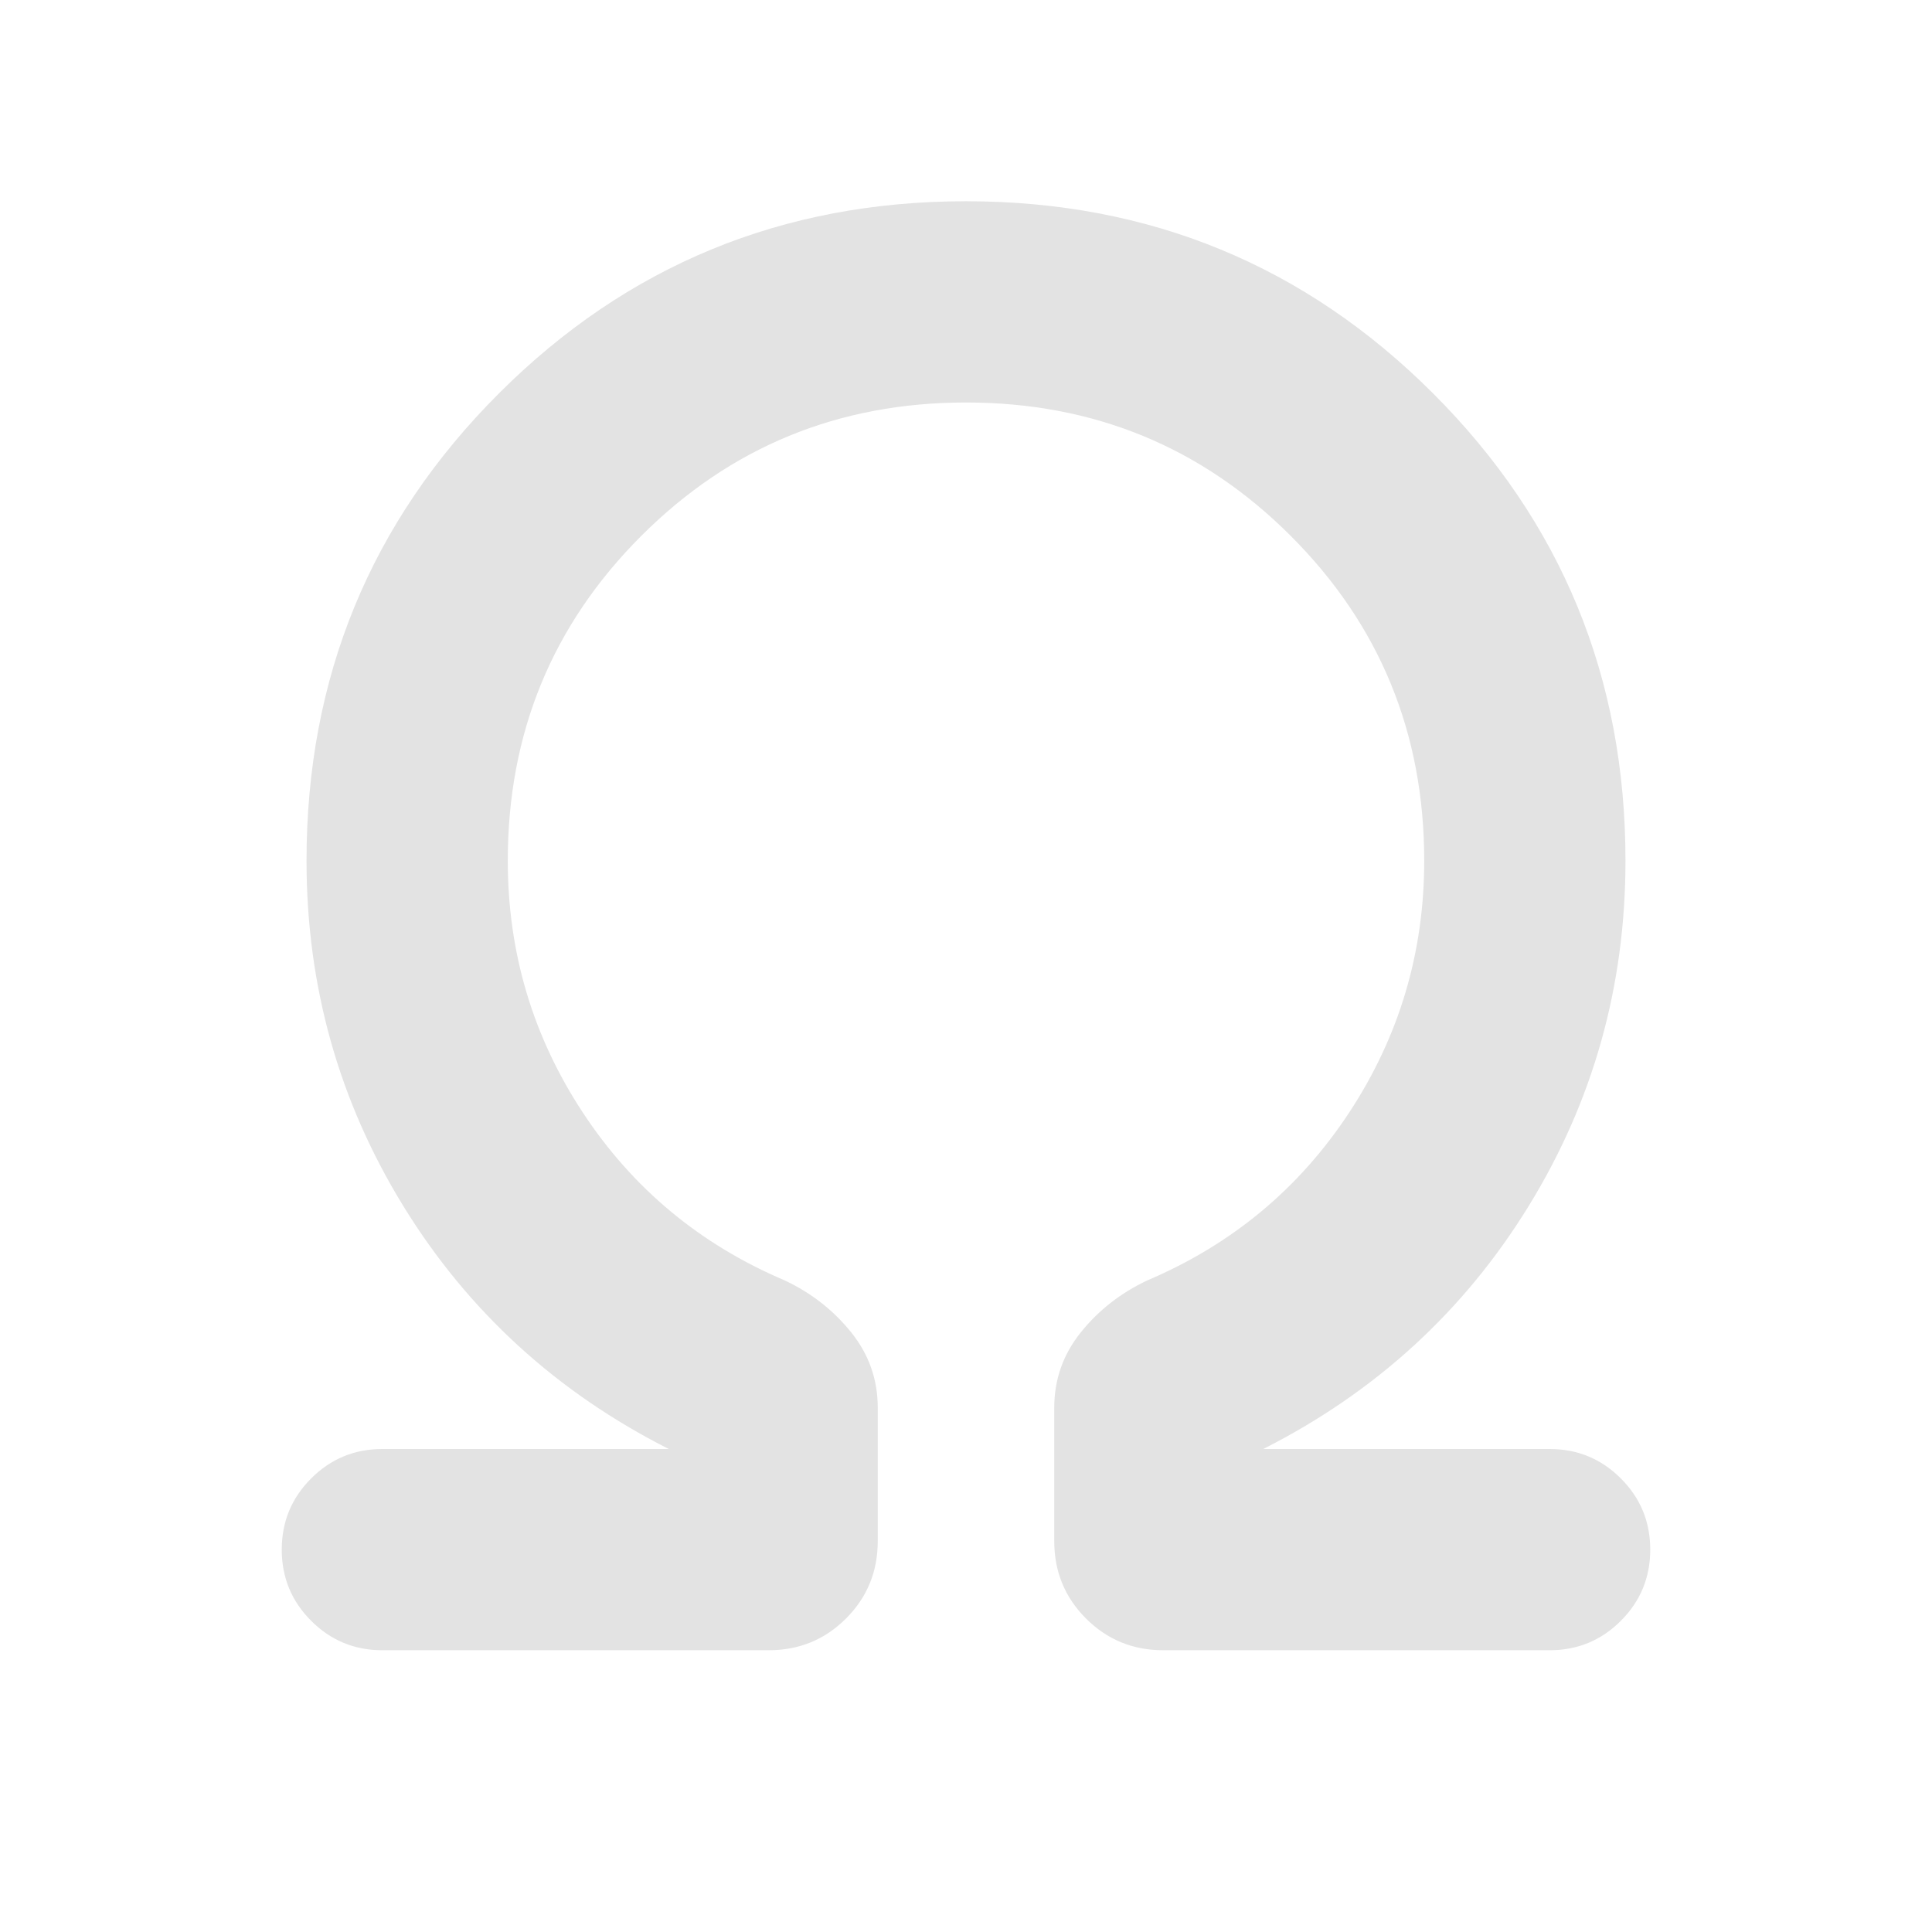
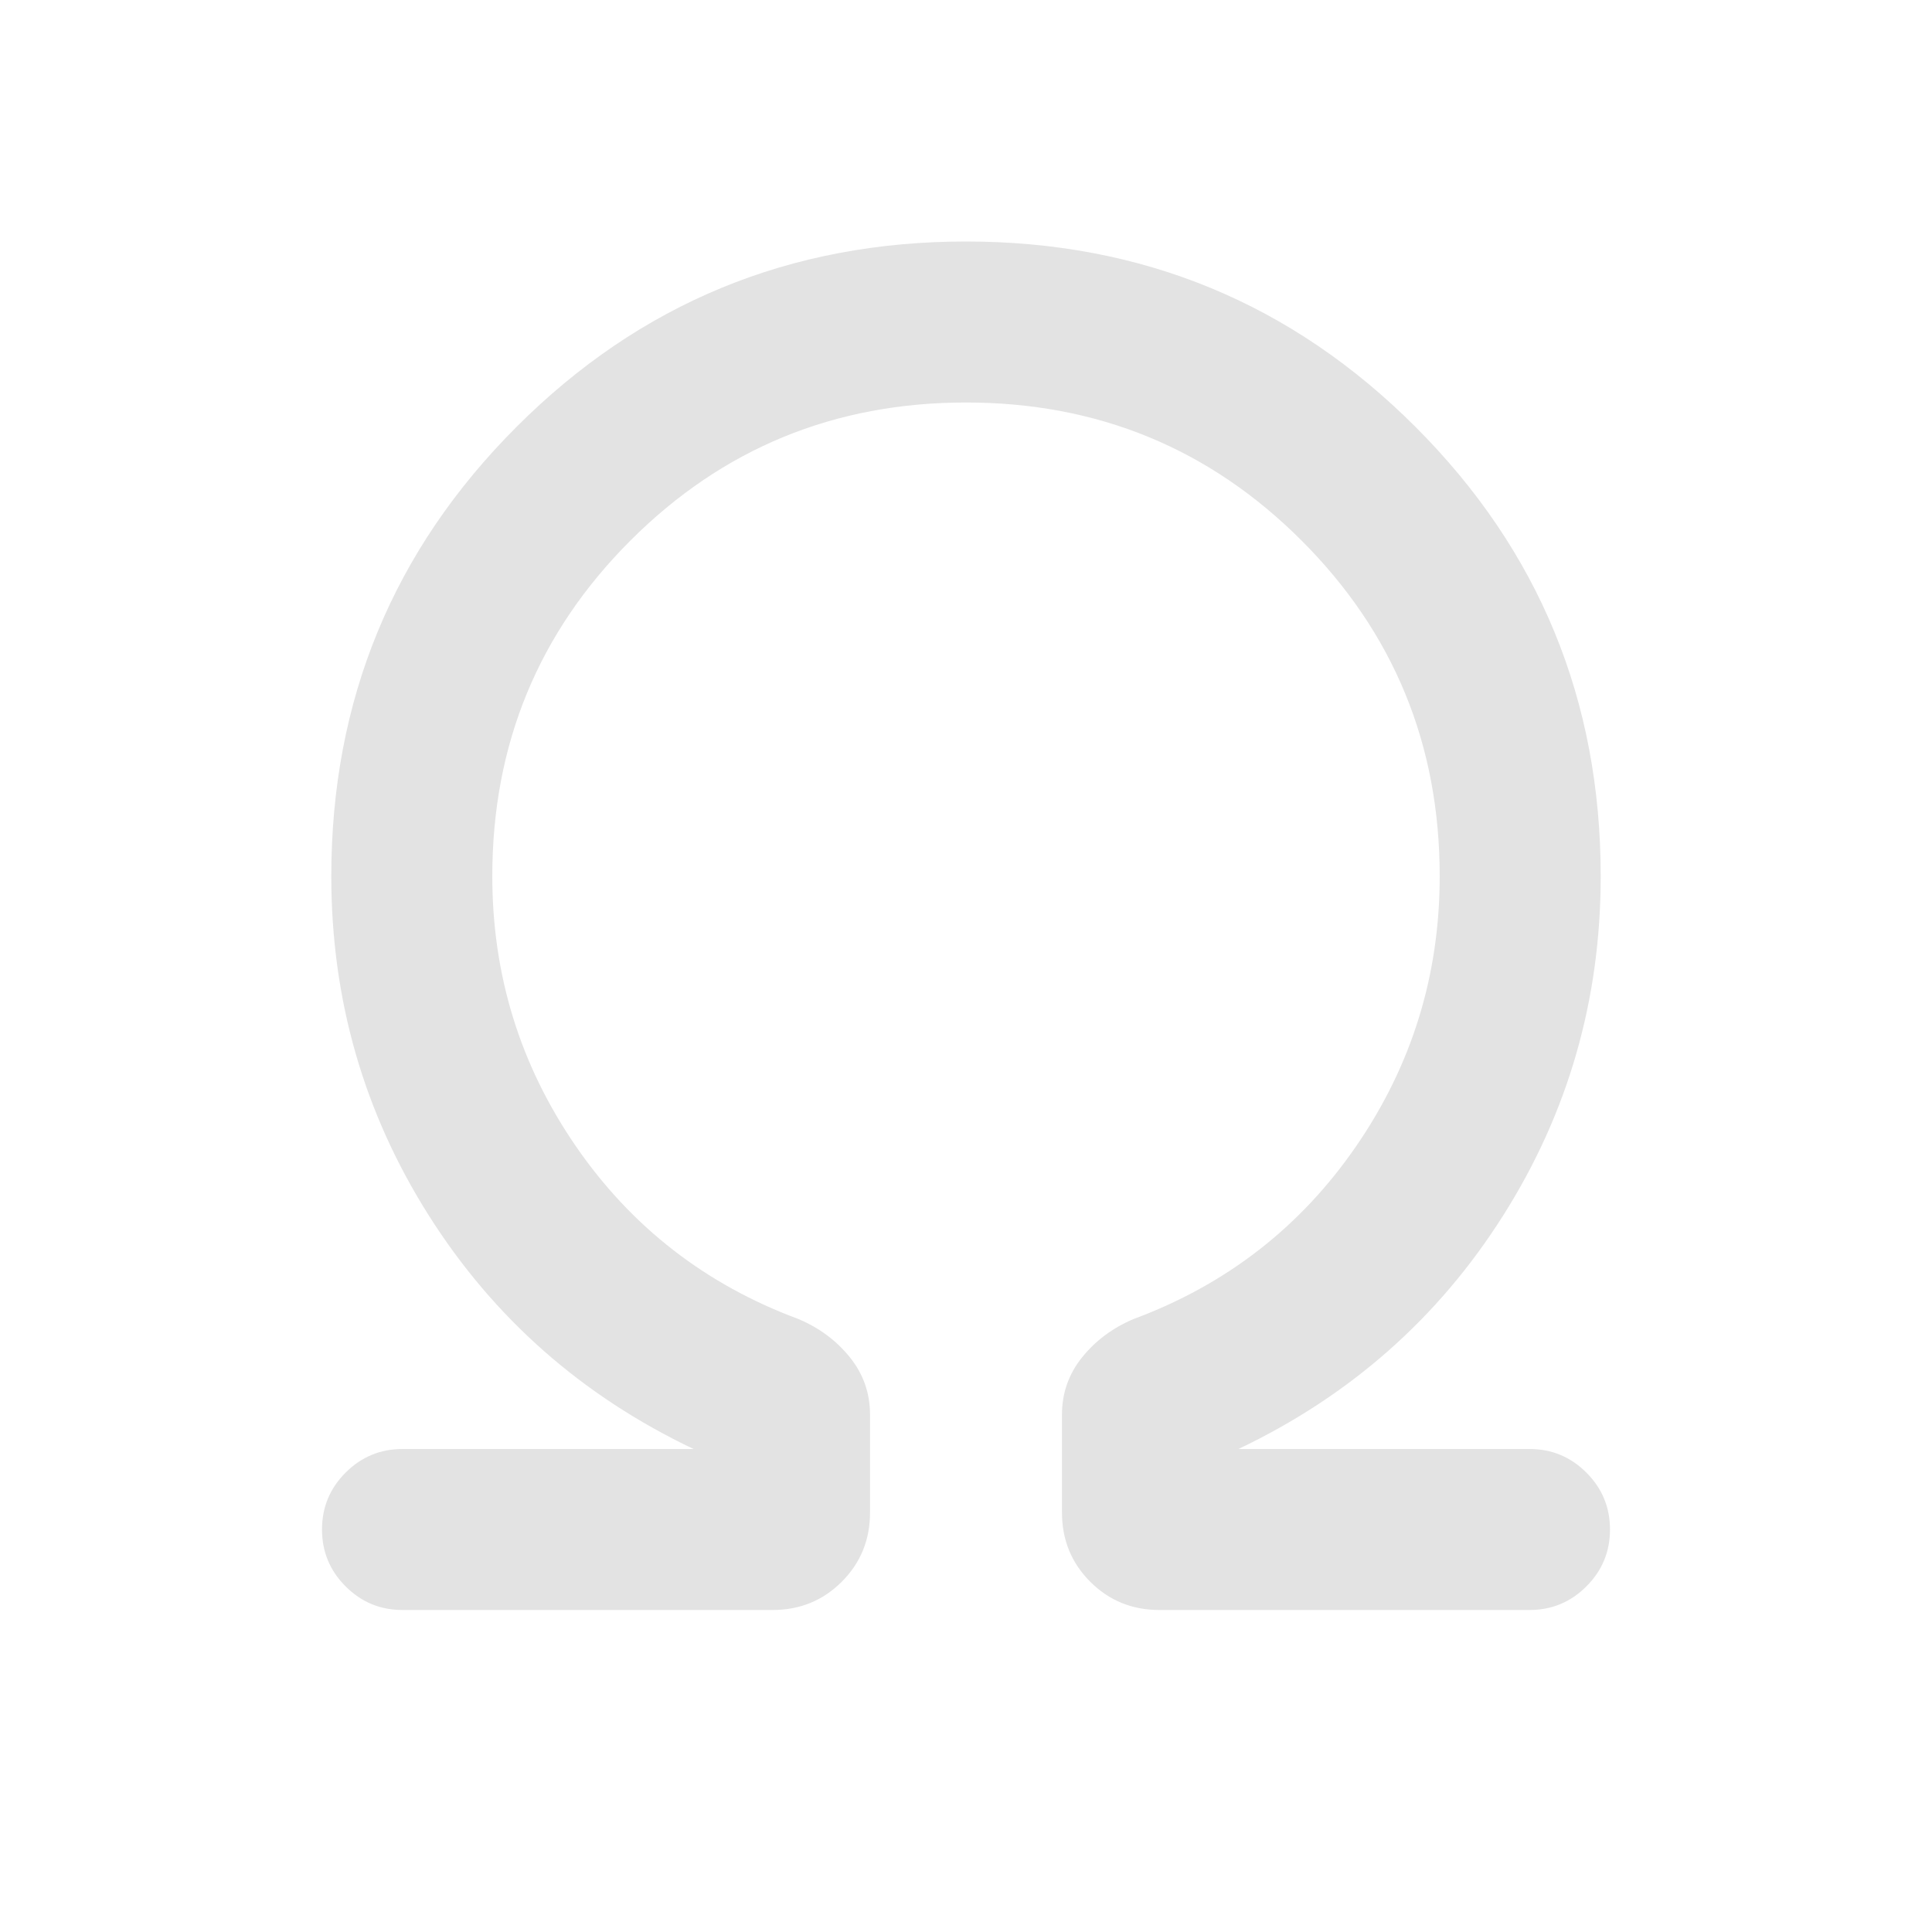
<svg xmlns="http://www.w3.org/2000/svg" height="24px" viewBox="0 -960 960 960" width="24px" fill="#e3e3e3">
-   <path d="M318.61-693.69q-66.3 66.31-66.3 161.38 0 68.39 37.23 125.04 37.23 56.66 100.38 83.5 19.77 9.31 33 25.77t13.23 37.46v66.31q0 22.69-15.77 38.46Q404.62-140 381.92-140H190q-20.77 0-35.38-14.62Q140-169.23 140-190q0-20.77 14.62-35.38Q169.23-240 190-240h142.31q-83.62-42.31-131.81-120.58t-48.19-171.73q0-136.61 95.54-232.15Q343.39-860 480-860t232.15 95.54q95.54 95.54 95.54 232.15 0 93.46-48.19 171.73T627.69-240H770q20.77 0 35.38 14.62Q820-210.77 820-190q0 20.77-14.62 35.38Q790.77-140 770-140H578.08q-22.7 0-38.46-15.77-15.77-15.77-15.77-38.46v-66.31q0-21 13.23-37.46t33-25.77q63.15-26.84 100.38-83.5 37.23-56.65 37.23-125.04 0-95.07-66.3-161.38Q575.08-760 480-760q-95.08 0-161.39 66.31Z" />
+   <path d="M313.23-691.38q-68.61 68.61-68.61 166.76 0 73.77 41.46 134.08 41.46 60.31 110.77 86 15.53 6.62 25.5 19.04 9.96 12.42 9.96 28.42v48.62q0 20.38-14.04 34.42Q404.23-160 383.85-160H200q-16.54 0-28.27-11.73T160-200q0-16.54 11.73-28.27T200-240h144.62Q261.38-279.62 213-356.15q-48.38-76.54-48.38-168.47 0-131.23 92.07-223.3Q348.77-840 480-840q131.23 0 223.31 92.08 92.07 92.07 92.07 223.3 0 91.93-48.38 168.47Q698.62-279.62 615.38-240H760q16.54 0 28.27 11.73T800-200q0 16.54-11.73 28.27T760-160H576.15q-20.38 0-34.42-14.04-14.04-14.04-14.04-34.42v-48.62q0-16 9.96-28.42 9.97-12.42 25.5-19.04 69.31-25.69 110.77-86 41.46-60.31 41.46-134.08 0-98.15-68.61-166.76Q578.15-760 480-760t-166.77 68.62Z" />
</svg>
